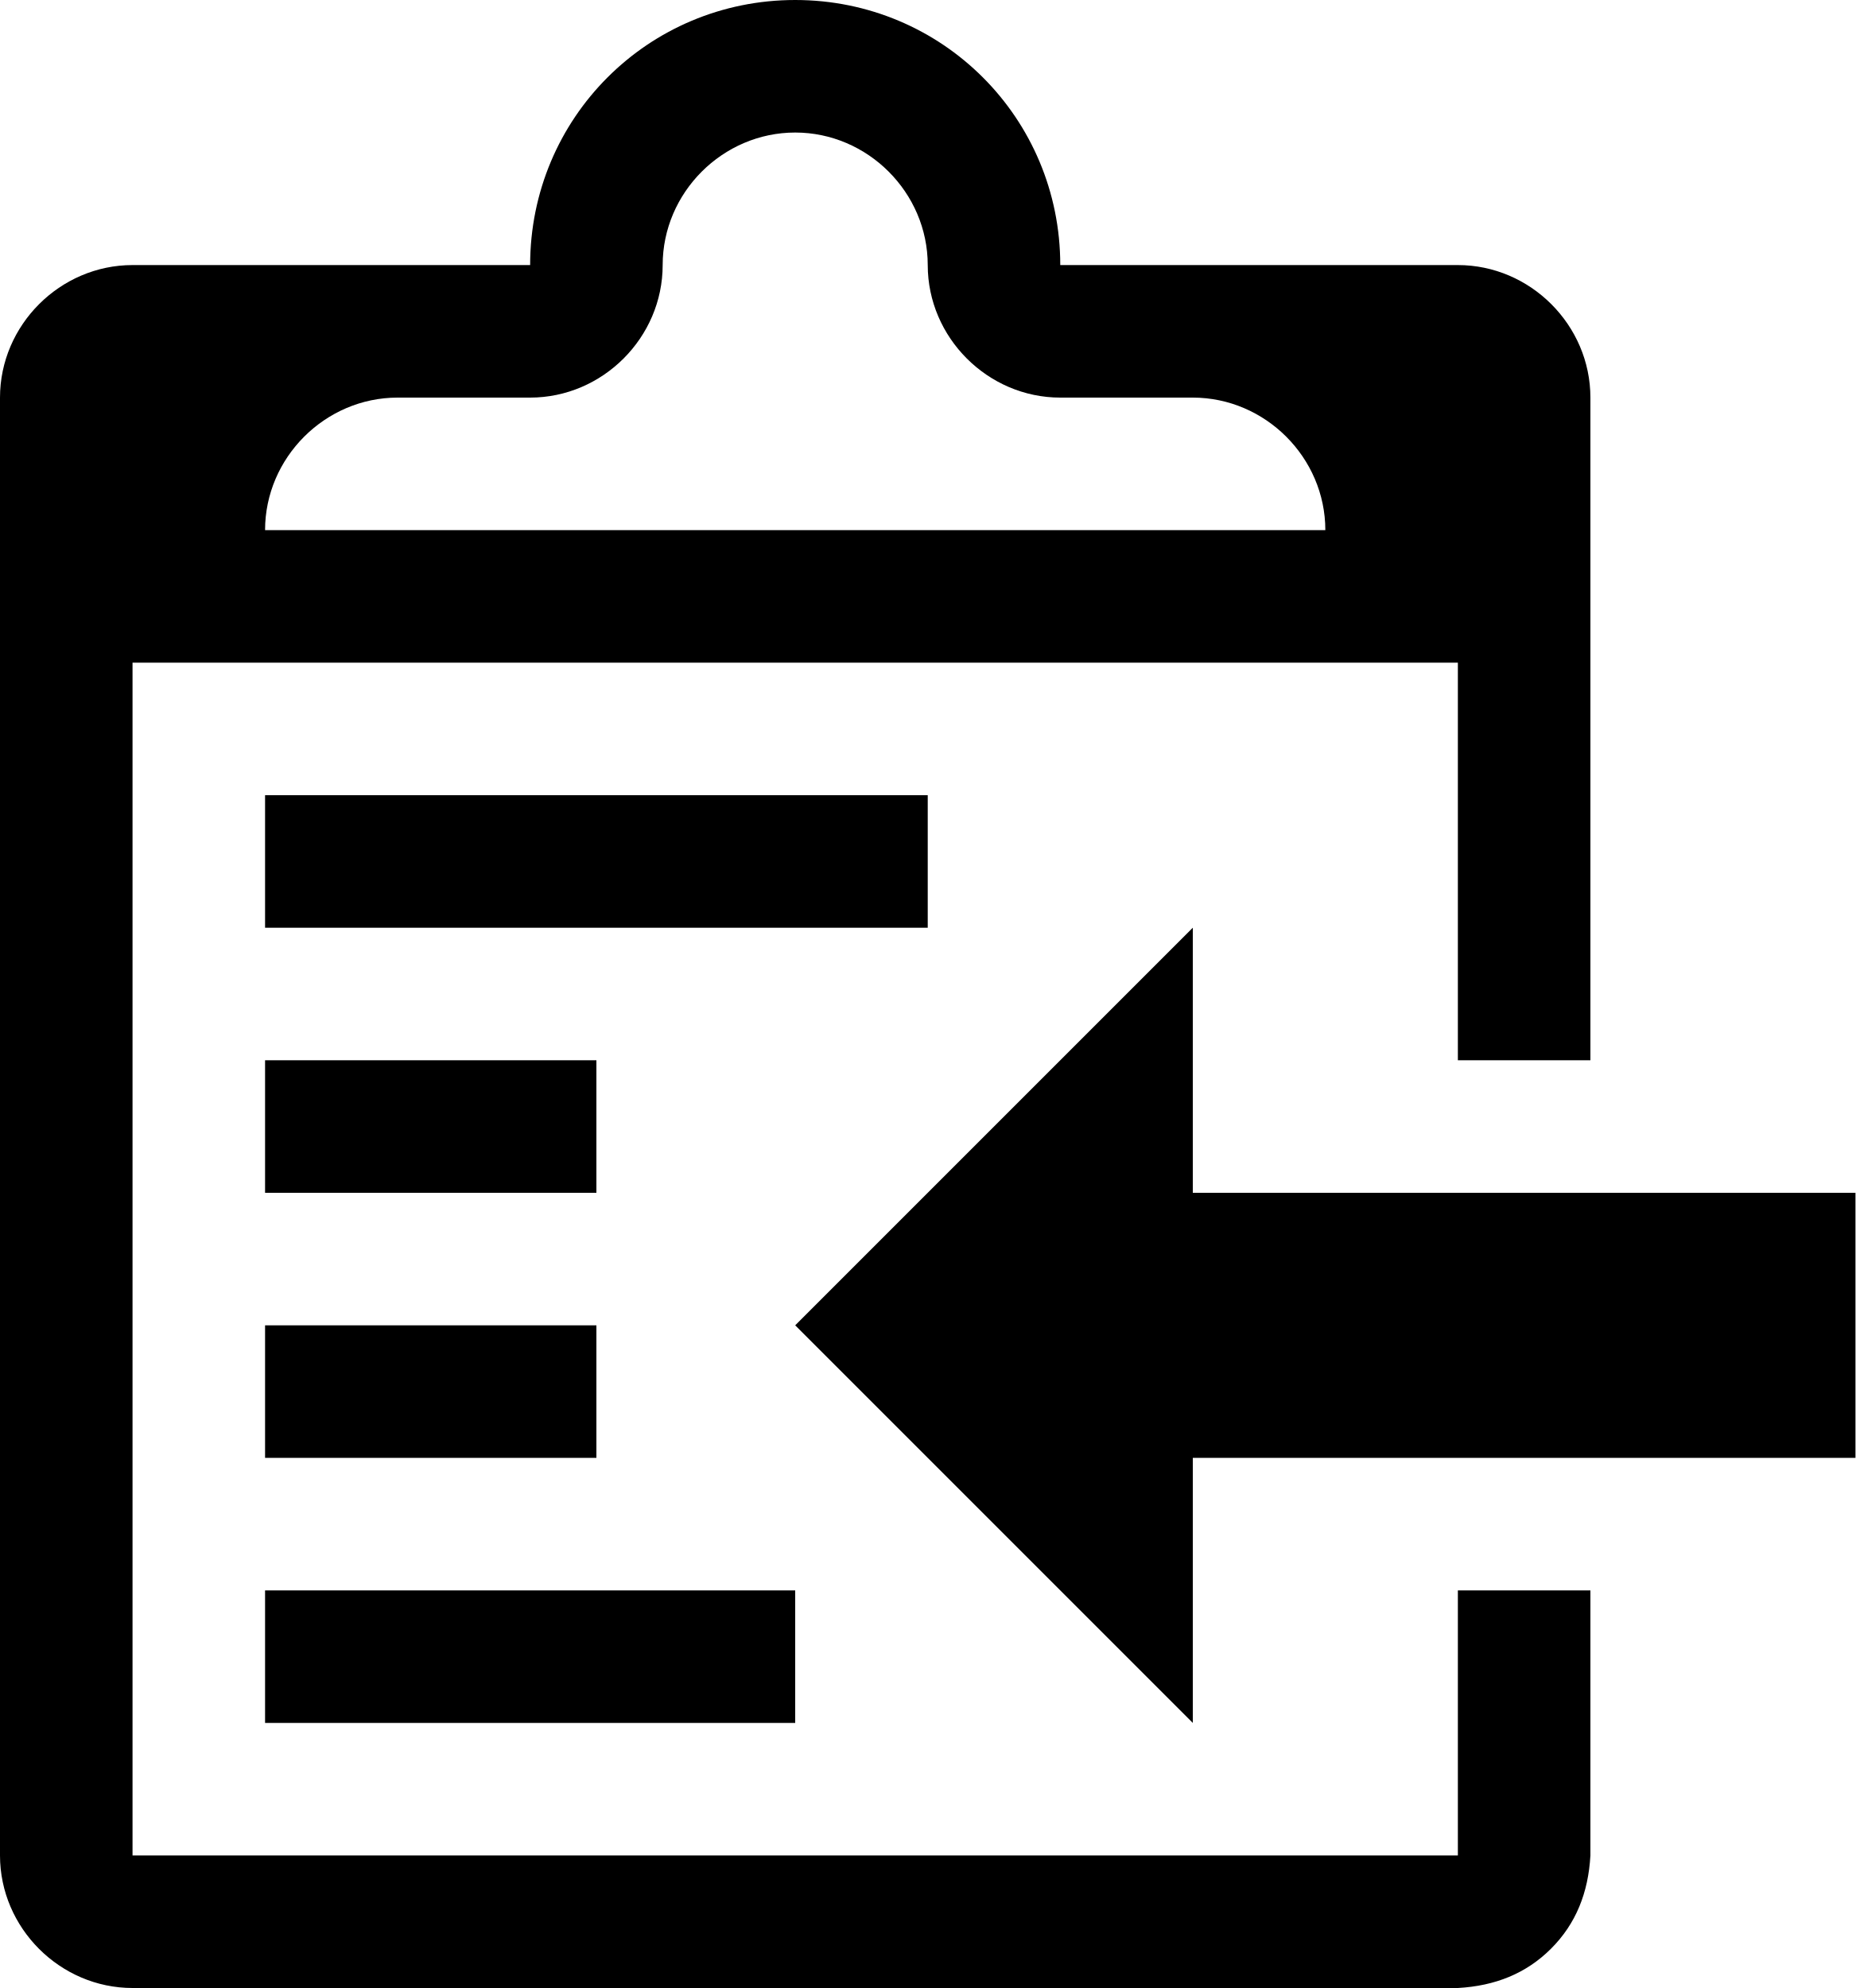
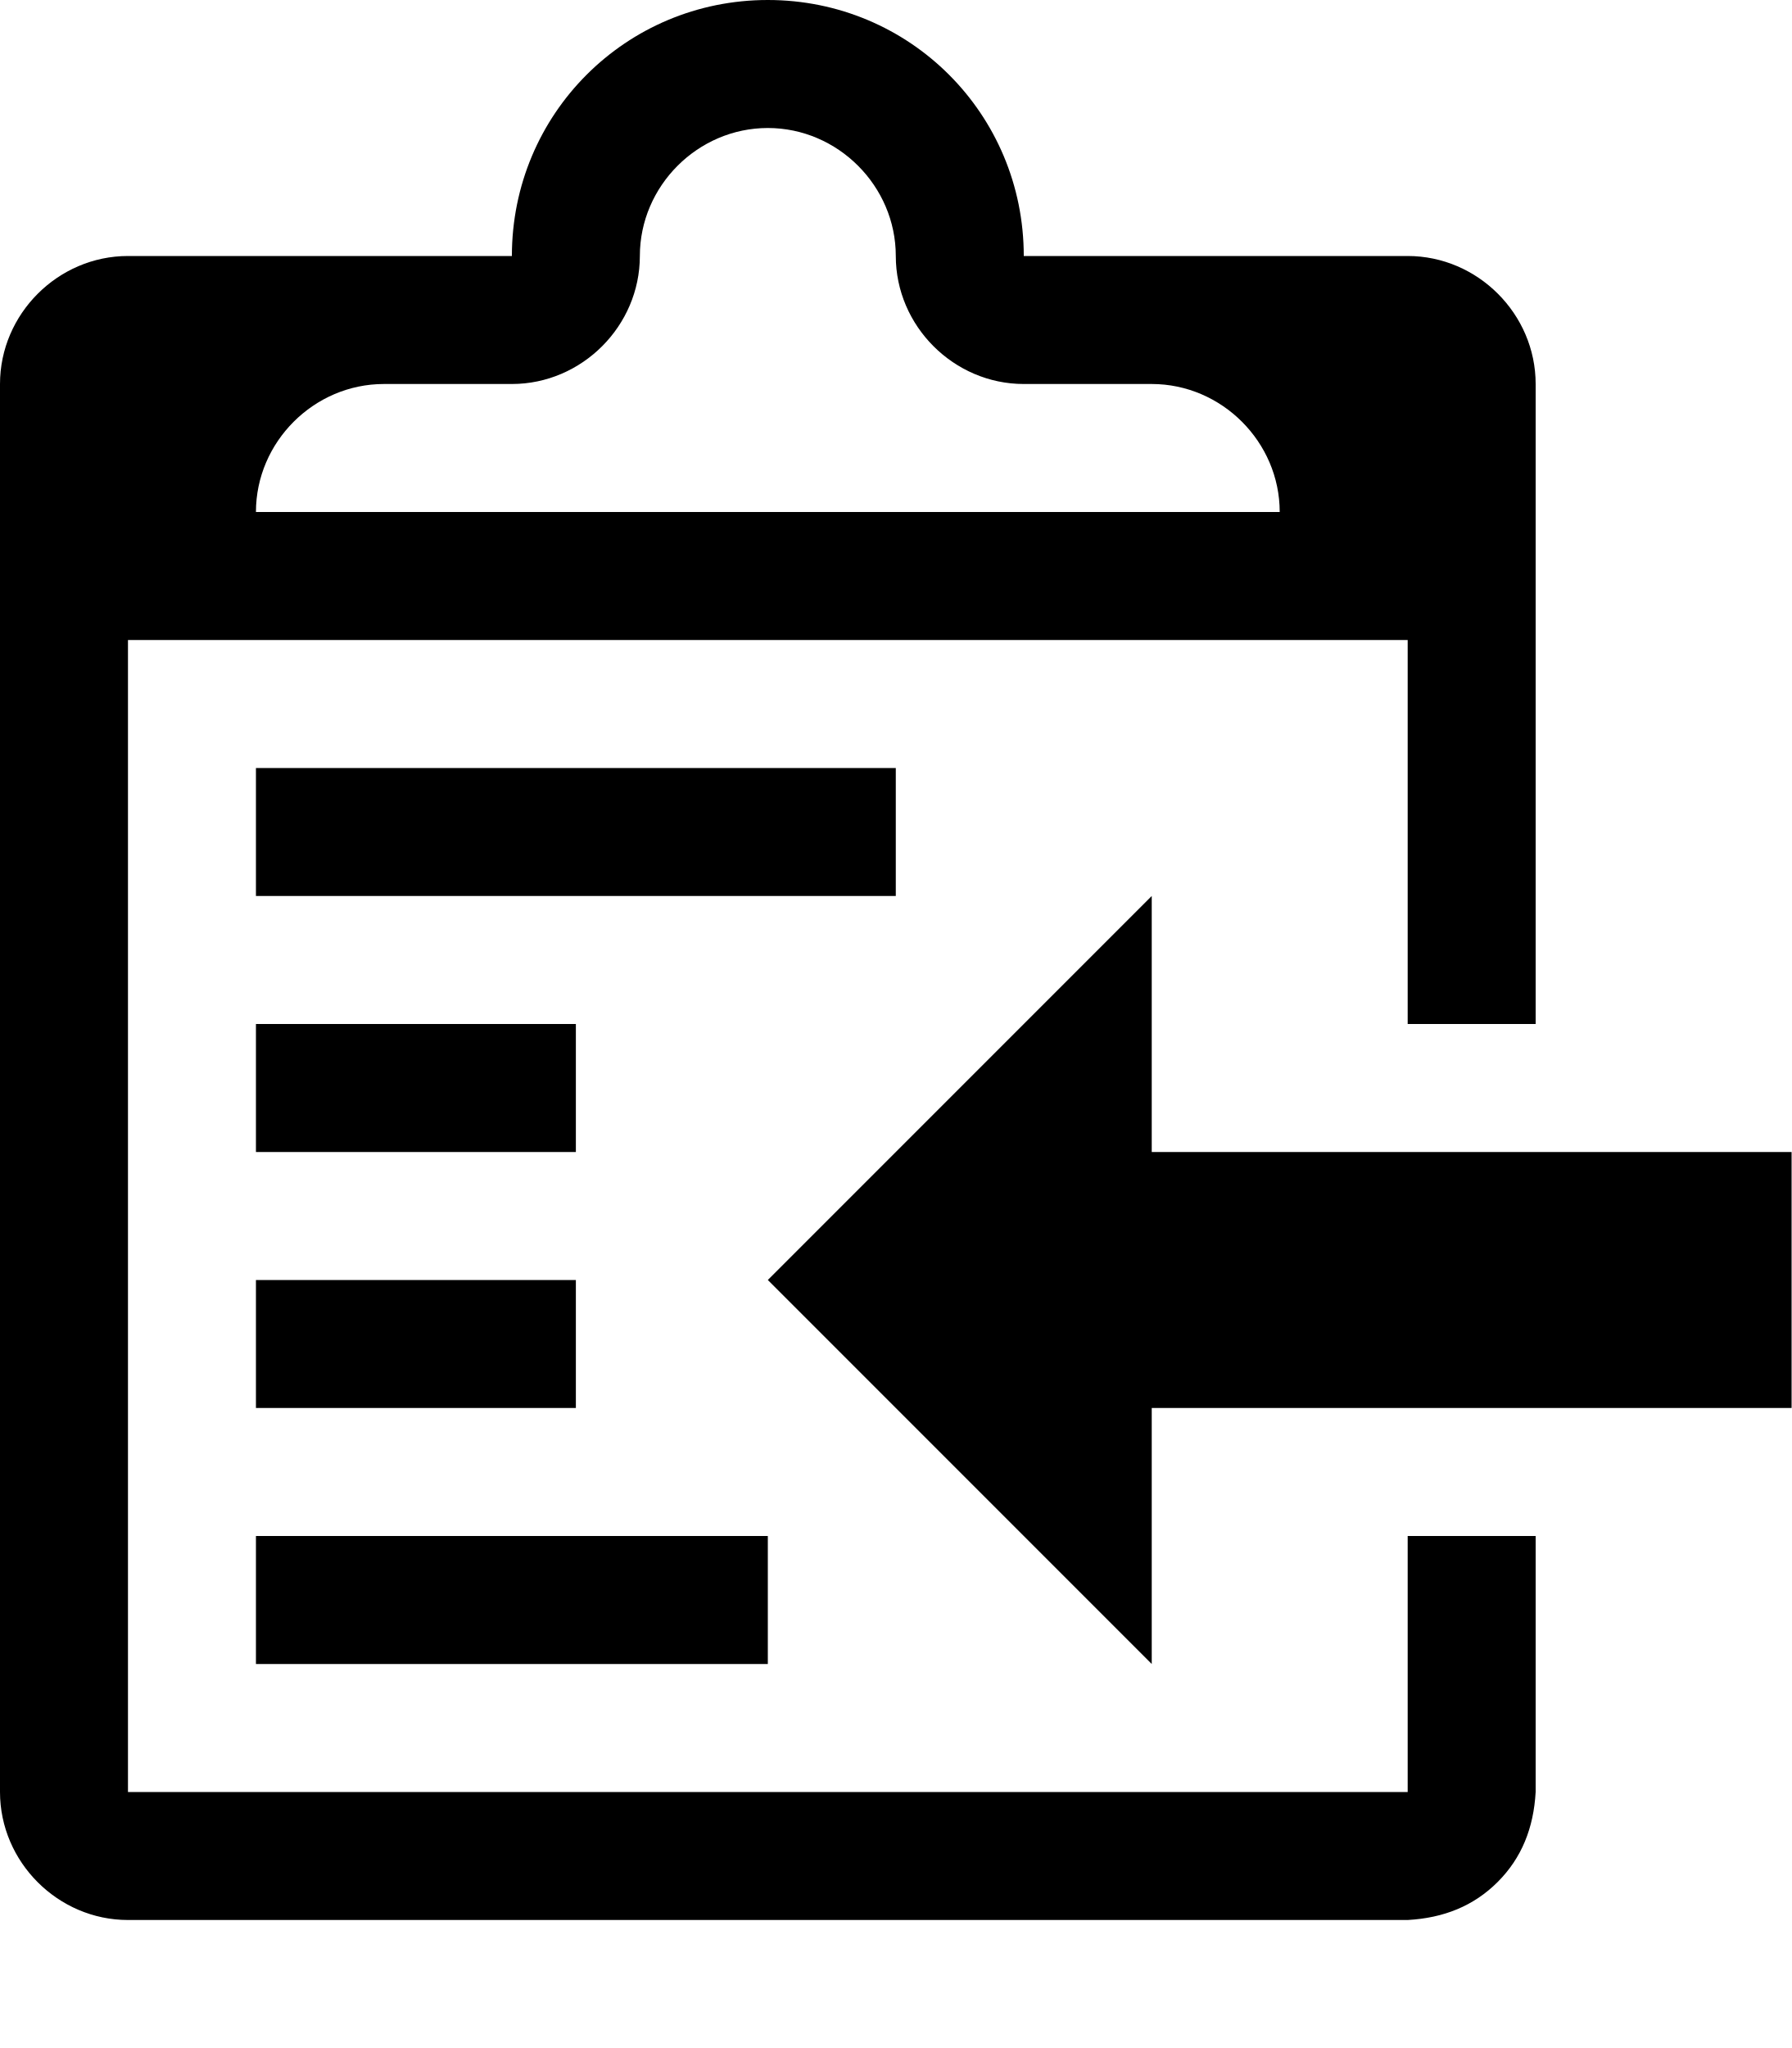
- <svg xmlns="http://www.w3.org/2000/svg" version="1.1" width="22.4" height="24" viewBox="0, 0, 22.4, 24" preserveAspectRatio="none" id="svg2">
-   <defs id="defs_F220240E" />
-   <g id="layer_Paper" style="fill:#000000;fill-opacity:1;stroke:#000000;stroke-opacity:1;fill-rule:nonzero;stroke-linecap:square;stroke-linejoin:miter;stroke-width:1;stroke-miterlimit:10">
-     <path style="stroke:none" id="9BFB96DD" d="M3.2,19.2 L9.6,19.2 L9.6,20.8 L3.2,20.8 L3.2,19.2 z M11.2,9.6 L3.2,9.6 L3.2,11.2 L11.2,11.2 L11.2,9.6 z M14.4,14.4 L14.4,11.2 L9.6,16 L14.4,20.8 L14.4,17.6 L22.4,17.6 L22.4,14.4 L14.4,14.4 z M7.2,12.8 L3.2,12.8 L3.2,14.4 L7.2,14.4 L7.2,12.8 z M3.2,17.6 L7.2,17.6 L7.2,16 L3.2,16 L3.2,17.6 z M17.6,19.2 L19.2,19.2 L19.2,22.4 C19.175,22.85 19.025,23.225 18.725,23.525 C18.425,23.825 18.05,23.975 17.6,24 L1.6,24 C0.725,24 0,23.275 0,22.4 L0,4.8 C0,3.925 0.725,3.2 1.6,3.2 L6.4,3.2 C6.4,1.425 7.825,0 9.6,0 C11.375,0 12.8,1.425 12.8,3.2 L17.6,3.2 C18.475,3.2 19.2,3.925 19.2,4.8 L19.2,12.8 L17.6,12.8 L17.6,8 L1.6,8 L1.6,22.4 L17.6,22.4 L17.6,19.2 z M3.2,6.4 L16,6.4 C16,5.525 15.275,4.8 14.4,4.8 L12.8,4.8 C11.925,4.8 11.2,4.075 11.2,3.2 C11.2,2.325 10.475,1.6 9.6,1.6 C8.725,1.6 8,2.325 8,3.2 C8,4.075 7.275,4.8 6.4,4.8 L4.8,4.8 C3.925,4.8 3.2,5.525 3.2,6.4 z" />
-   </g>
+ <svg xmlns="http://www.w3.org/2000/svg" height="1024" width="896">
+   <path d="M128 768h256v64H128v-64z m320-384H128v64h320v-64z m128 192V448L384 640l192 192V704h320V576H576z m-288-64H128v64h160v-64zM128 704h160v-64H128v64z m576 64h64v128c-1 18-7 33-19 45s-27 18-45 19H64c-35 0-64-29-64-64V192c0-35 29-64 64-64h192C256 57 313 0 384 0s128 57 128 128h192c35 0 64 29 64 64v320h-64V320H64v576h640V768zM128 256h512c0-35-29-64-64-64h-64c-35 0-64-29-64-64s-29-64-64-64-64 29-64 64-29 64-64 64h-64c-35 0-64 29-64 64z" />
</svg>
